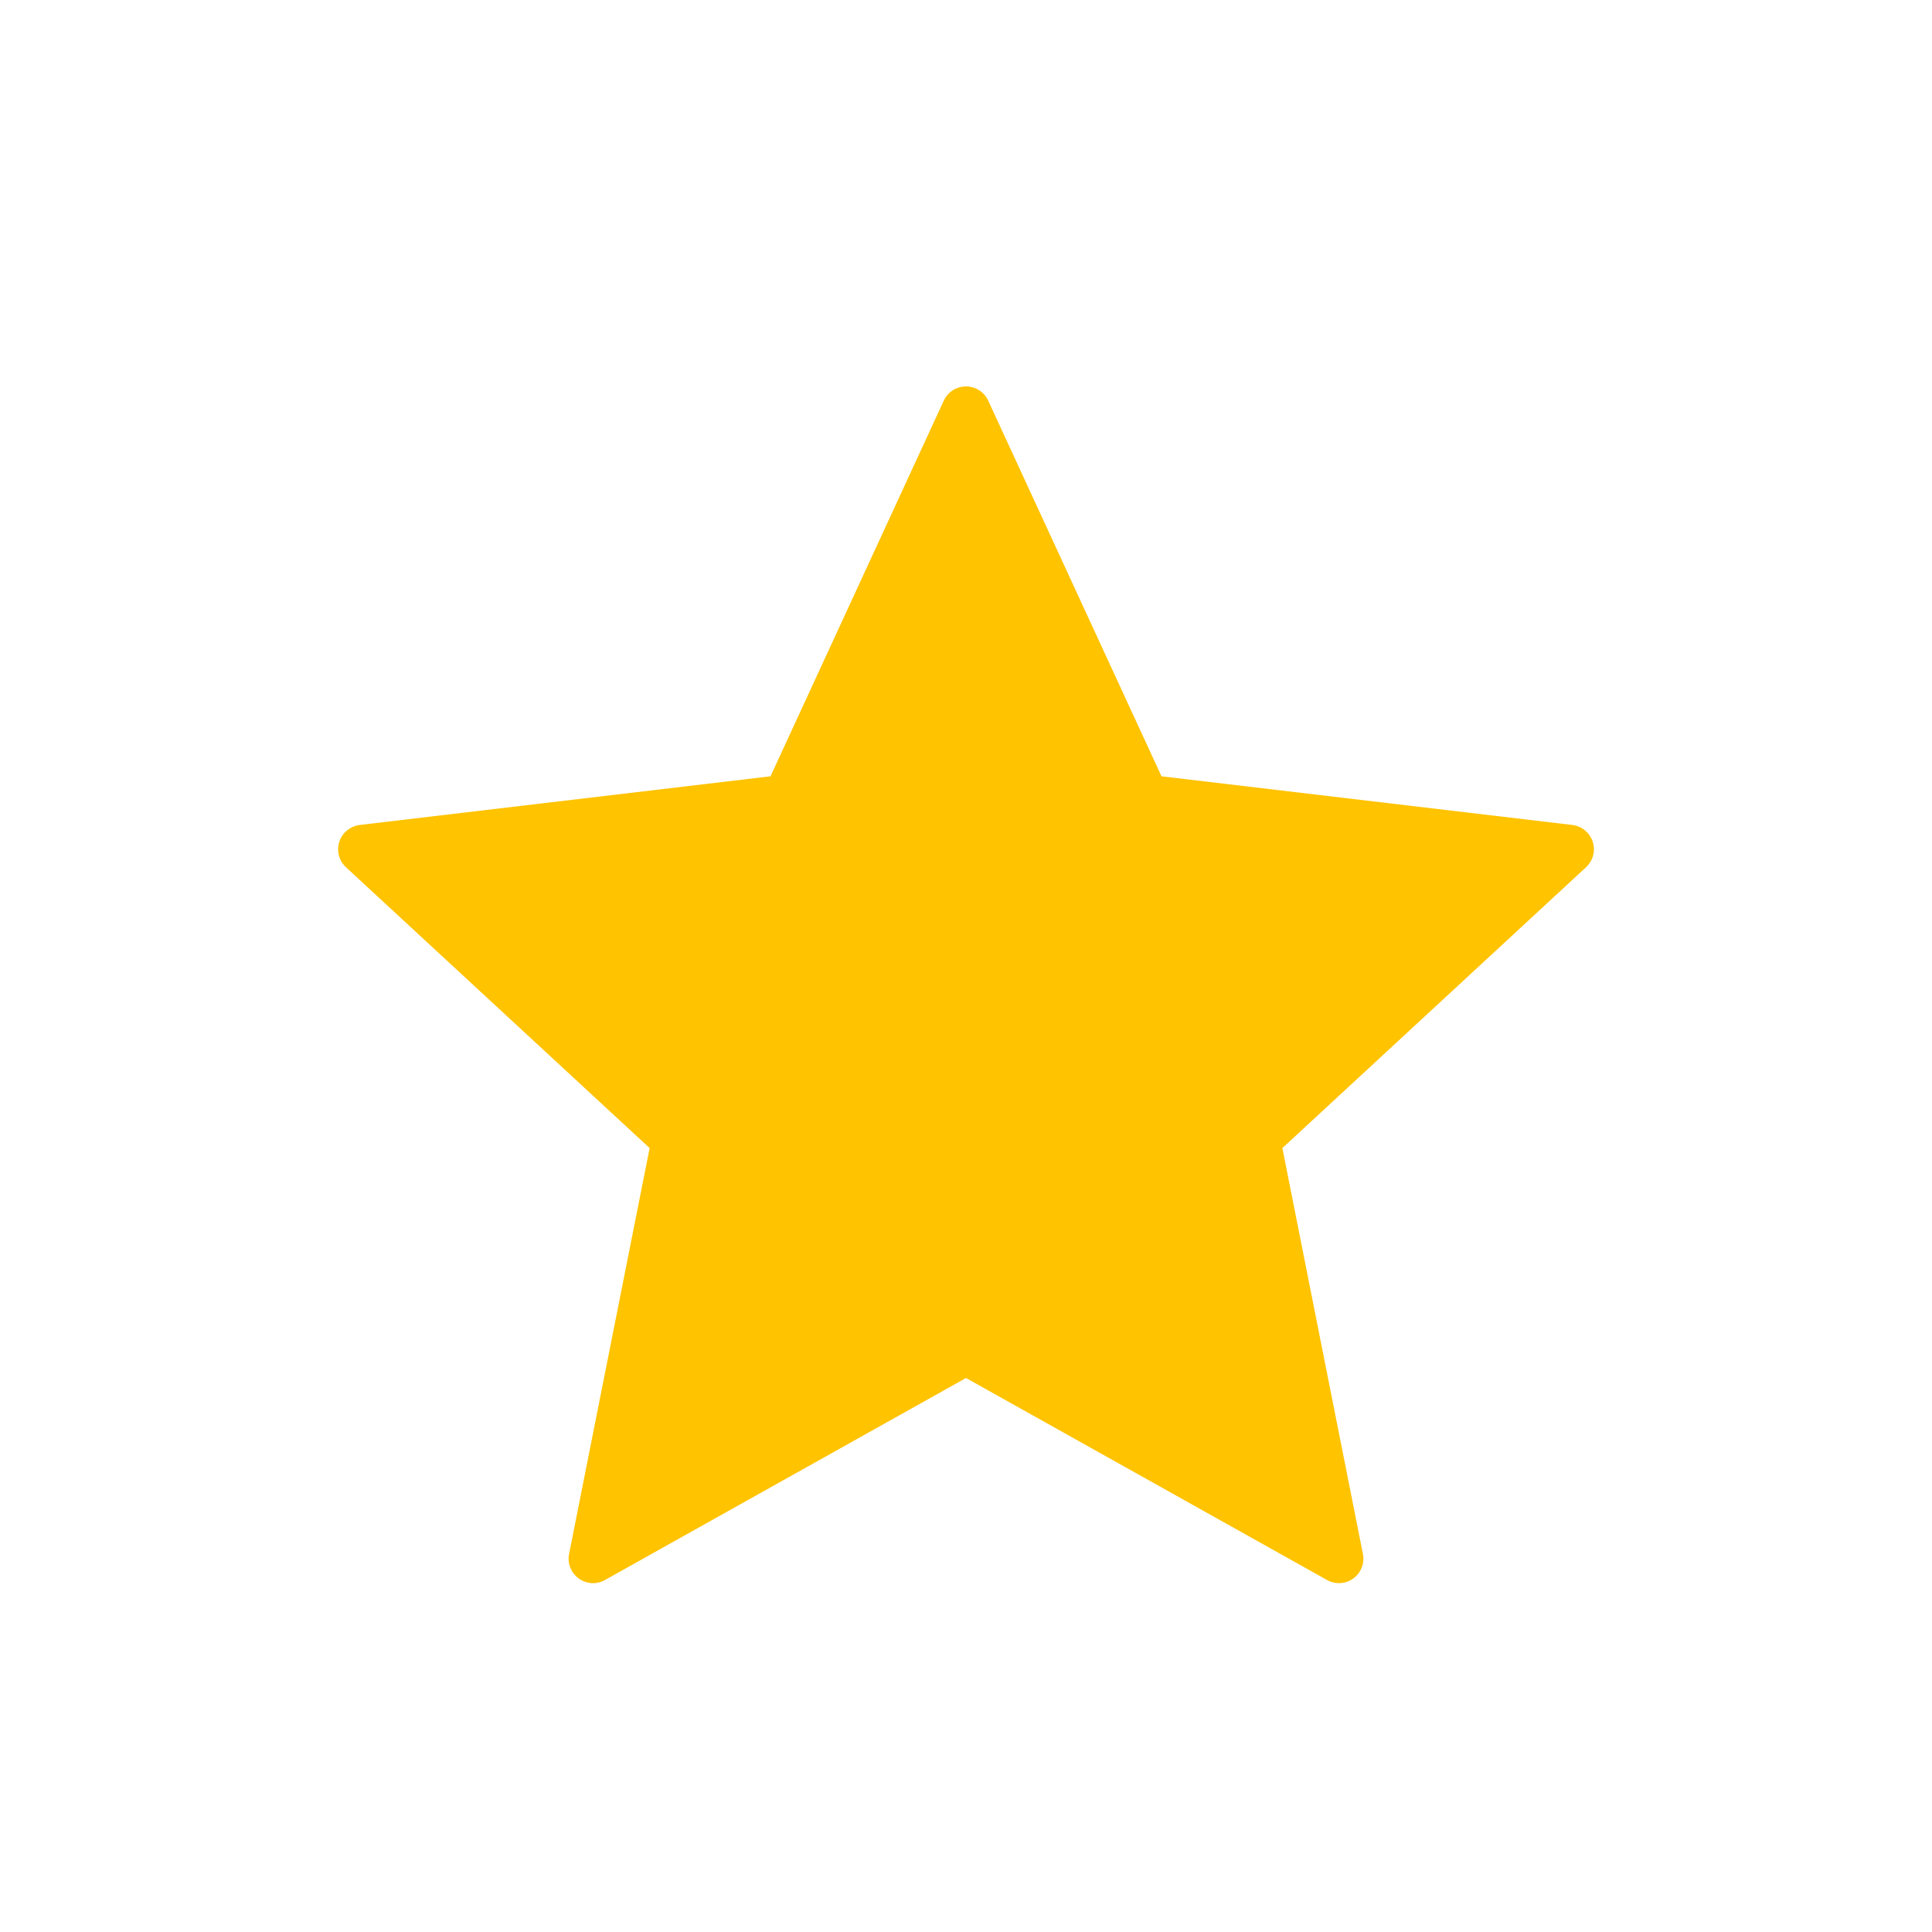
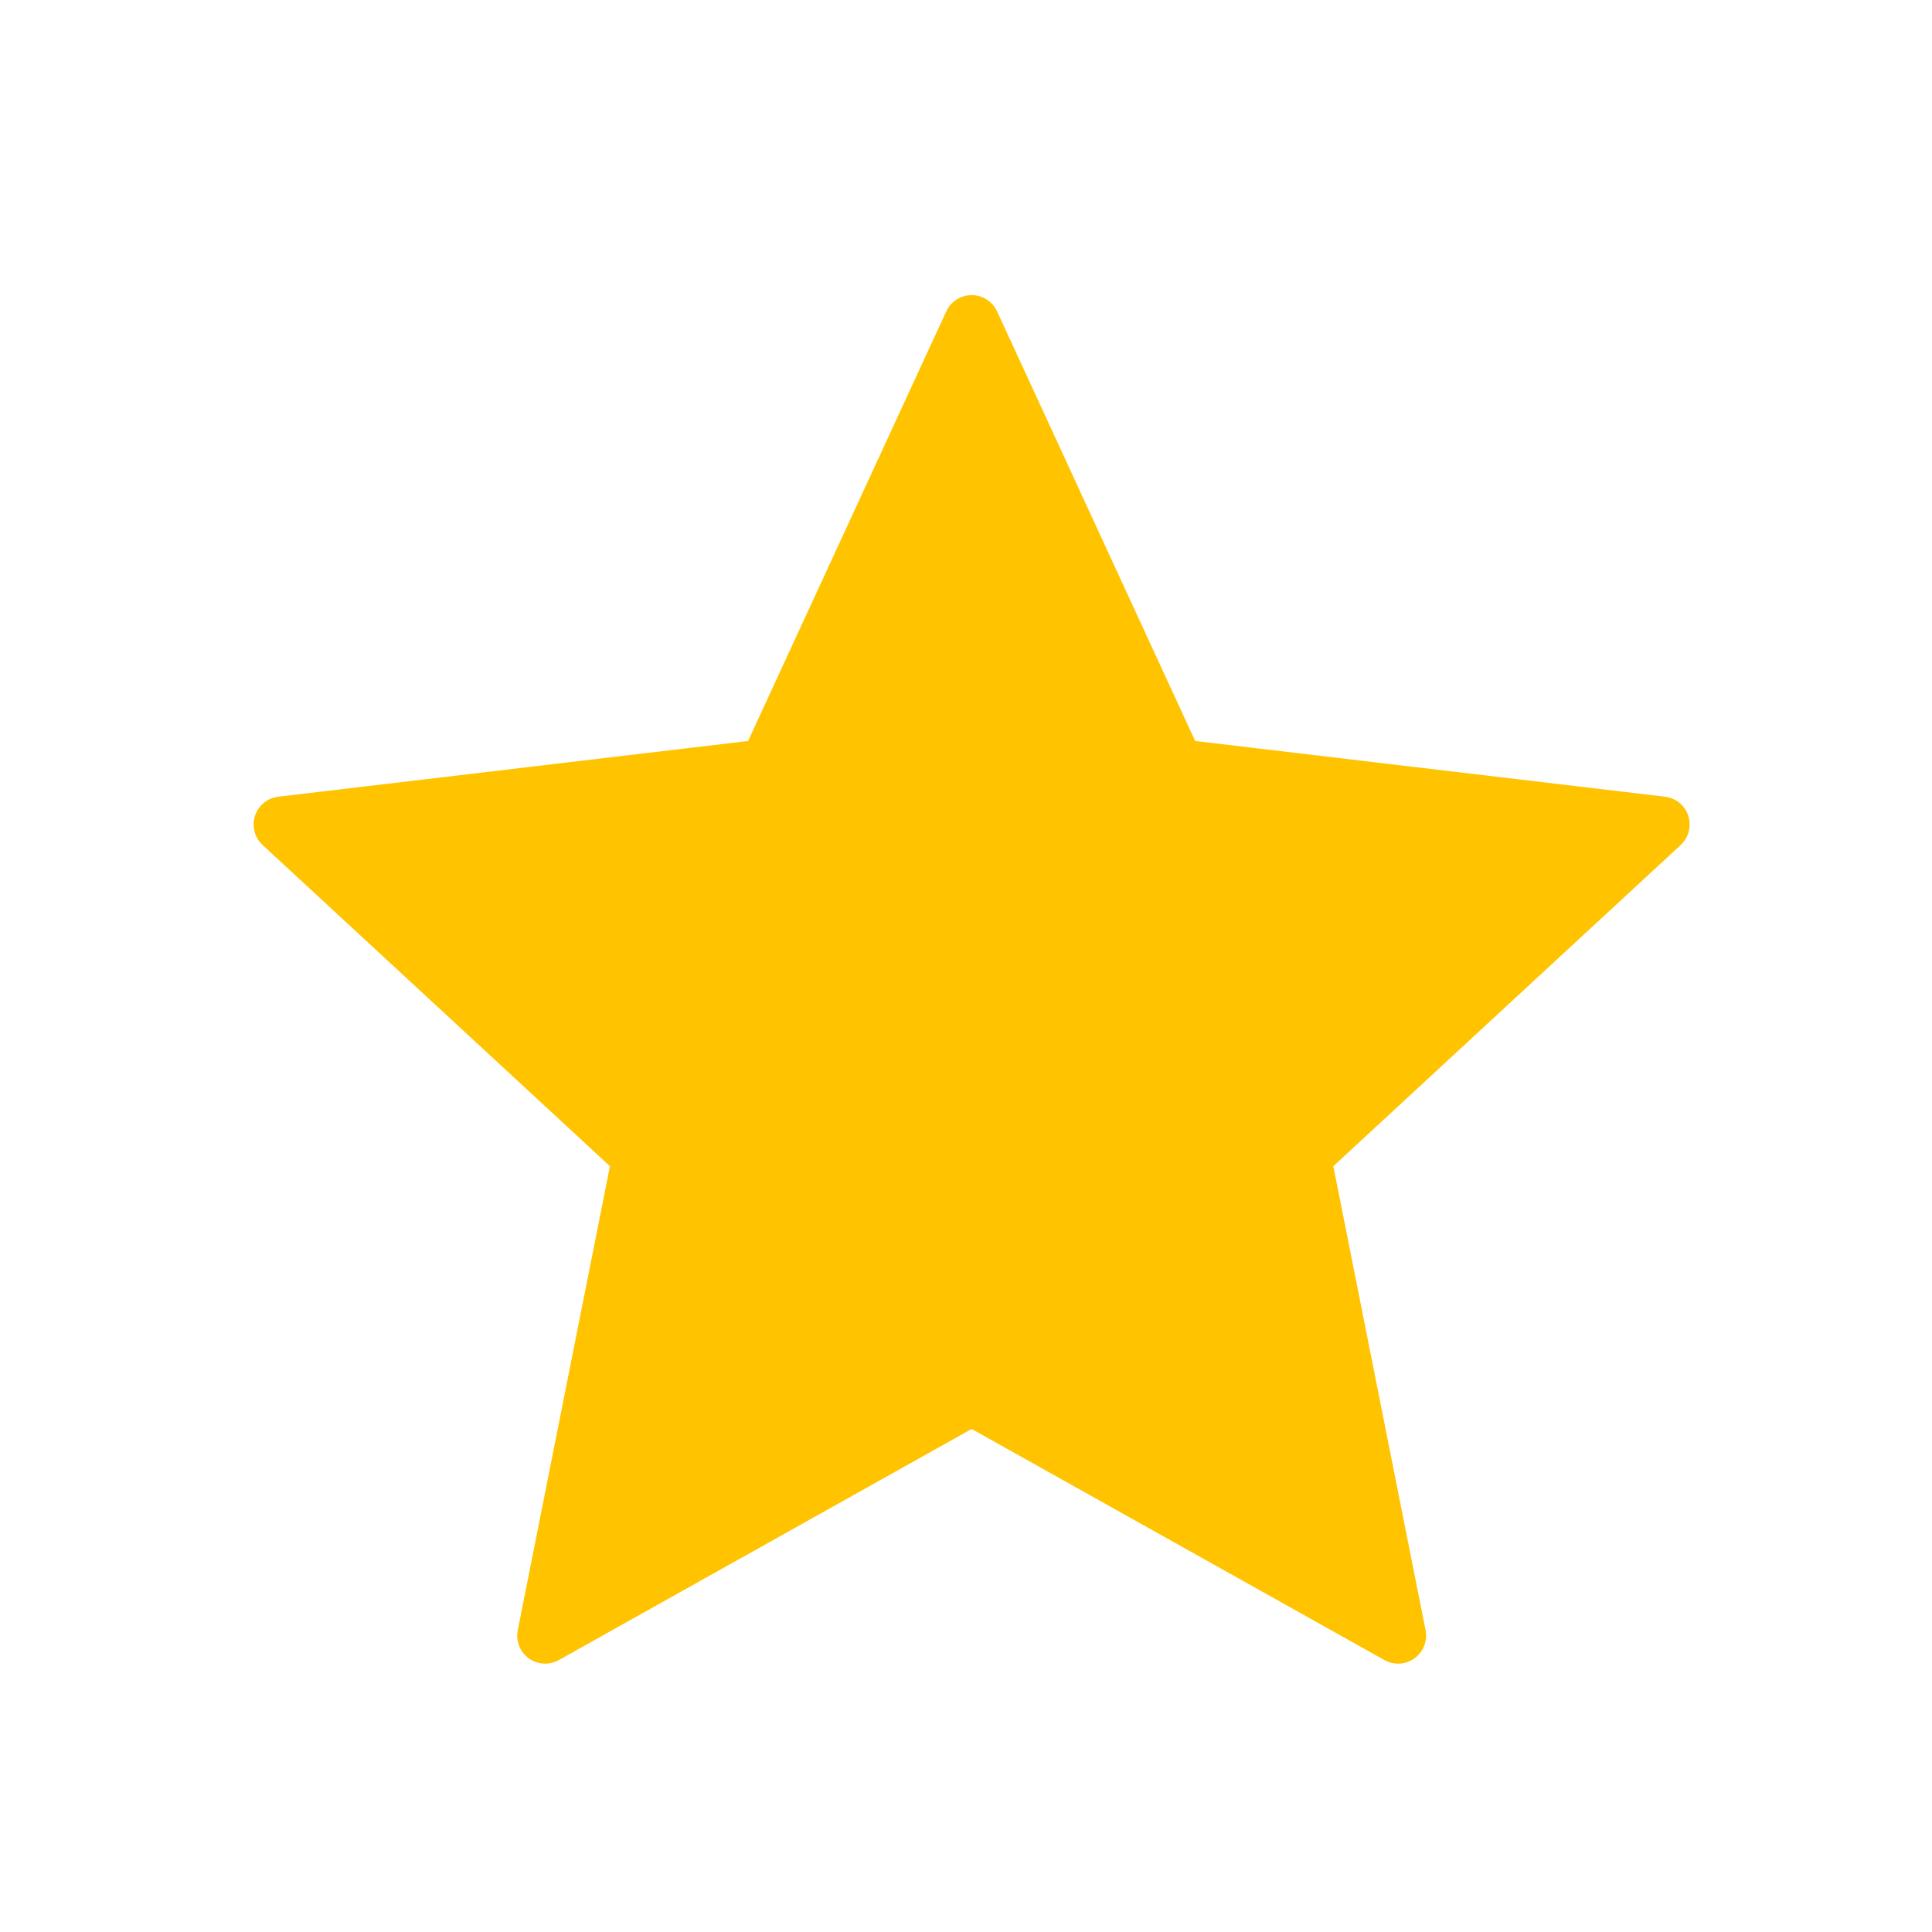
- <svg xmlns="http://www.w3.org/2000/svg" width="16px" height="16px" viewBox="0 0 16 16" version="1.1">
+ <svg xmlns="http://www.w3.org/2000/svg" width="24px" height="24px" viewBox="0 0 24 24" version="1.1">
  <g id="Symbols" stroke="none" stroke-width="1" fill="none" fill-rule="evenodd">
-     <g id="*card-Private" transform="translate(-170, -7)">
-       <g id="Group" transform="translate(170, 7)">
-         <rect id="Rectangle-Copy-19" fill-opacity="0" fill="#D8D8D8" x="0" y="0" width="16" height="16" />
-         <path d="M8,11.412 L5.01,13.085 C4.913,13.14 4.789,13.105 4.735,13.007 C4.711,12.965 4.703,12.916 4.713,12.869 L5.38,9.508 L2.865,7.182 C2.783,7.106 2.778,6.978 2.854,6.896 C2.887,6.861 2.931,6.838 2.979,6.832 L6.381,6.429 L7.816,3.318 C7.863,3.216 7.983,3.172 8.085,3.219 C8.129,3.239 8.164,3.274 8.184,3.318 L9.619,6.429 L13.021,6.832 C13.132,6.845 13.212,6.946 13.199,7.057 C13.193,7.105 13.17,7.149 13.135,7.182 L10.62,9.508 L11.287,12.869 C11.309,12.979 11.238,13.085 11.128,13.107 C11.081,13.116 11.032,13.109 10.99,13.085 L8,11.412 Z" id="Star-Copy-2" fill="#FFC300" />
-       </g>
+     <g id="Group">
+       <rect id="Rectangle-Copy-19" fill-opacity="0" fill="#D8D8D8" x="0" y="0" width="24" height="24" />
+       <path d="M12.07,17.751 L6.942,20.622 C6.775,20.716 6.563,20.656 6.469,20.489 C6.429,20.416 6.415,20.332 6.432,20.251 L7.577,14.487 L3.262,10.497 C3.121,10.367 3.113,10.147 3.243,10.006 C3.299,9.945 3.375,9.907 3.457,9.897 L9.293,9.205 L11.755,3.868 C11.835,3.694 12.041,3.618 12.216,3.698 C12.291,3.733 12.351,3.793 12.386,3.868 L14.847,9.205 L20.683,9.897 C20.874,9.919 21.01,10.092 20.987,10.283 C20.977,10.365 20.939,10.441 20.878,10.497 L16.563,14.487 L17.709,20.251 C17.746,20.439 17.624,20.622 17.436,20.66 C17.355,20.676 17.27,20.662 17.198,20.622 L12.07,17.751 Z" id="Star-Copy-2" fill="#FFC300" />
    </g>
  </g>
</svg>
